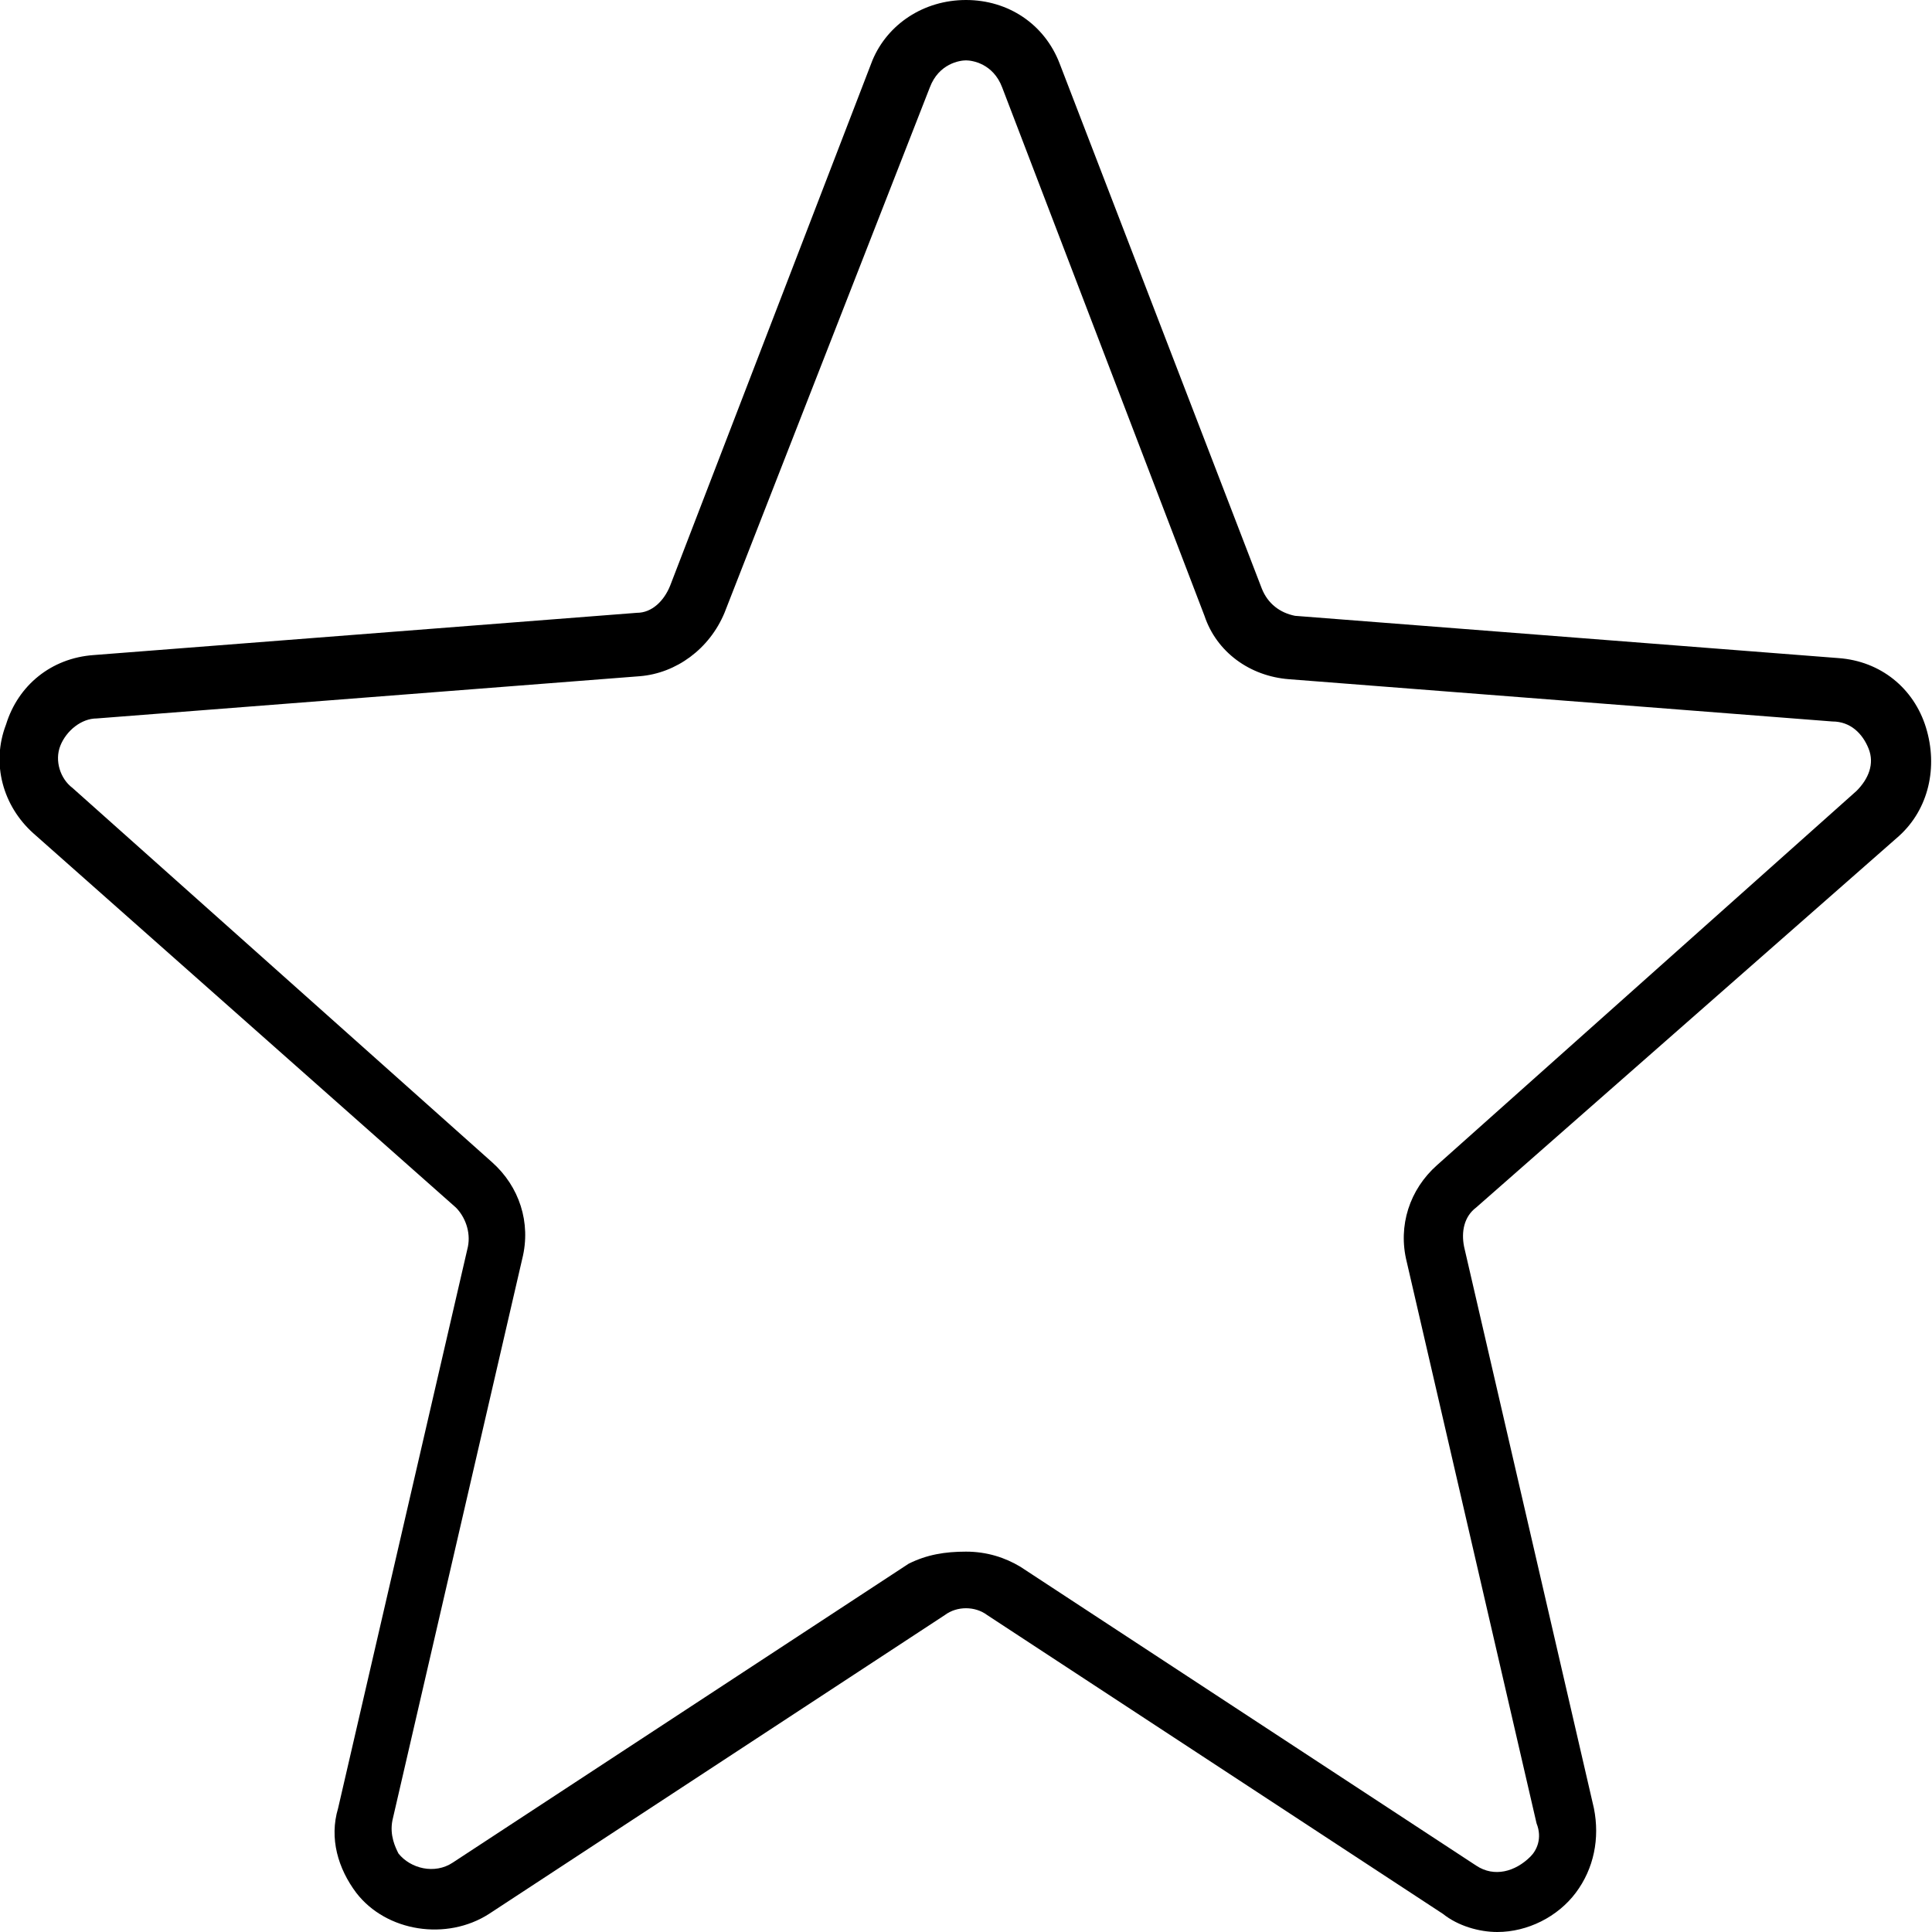
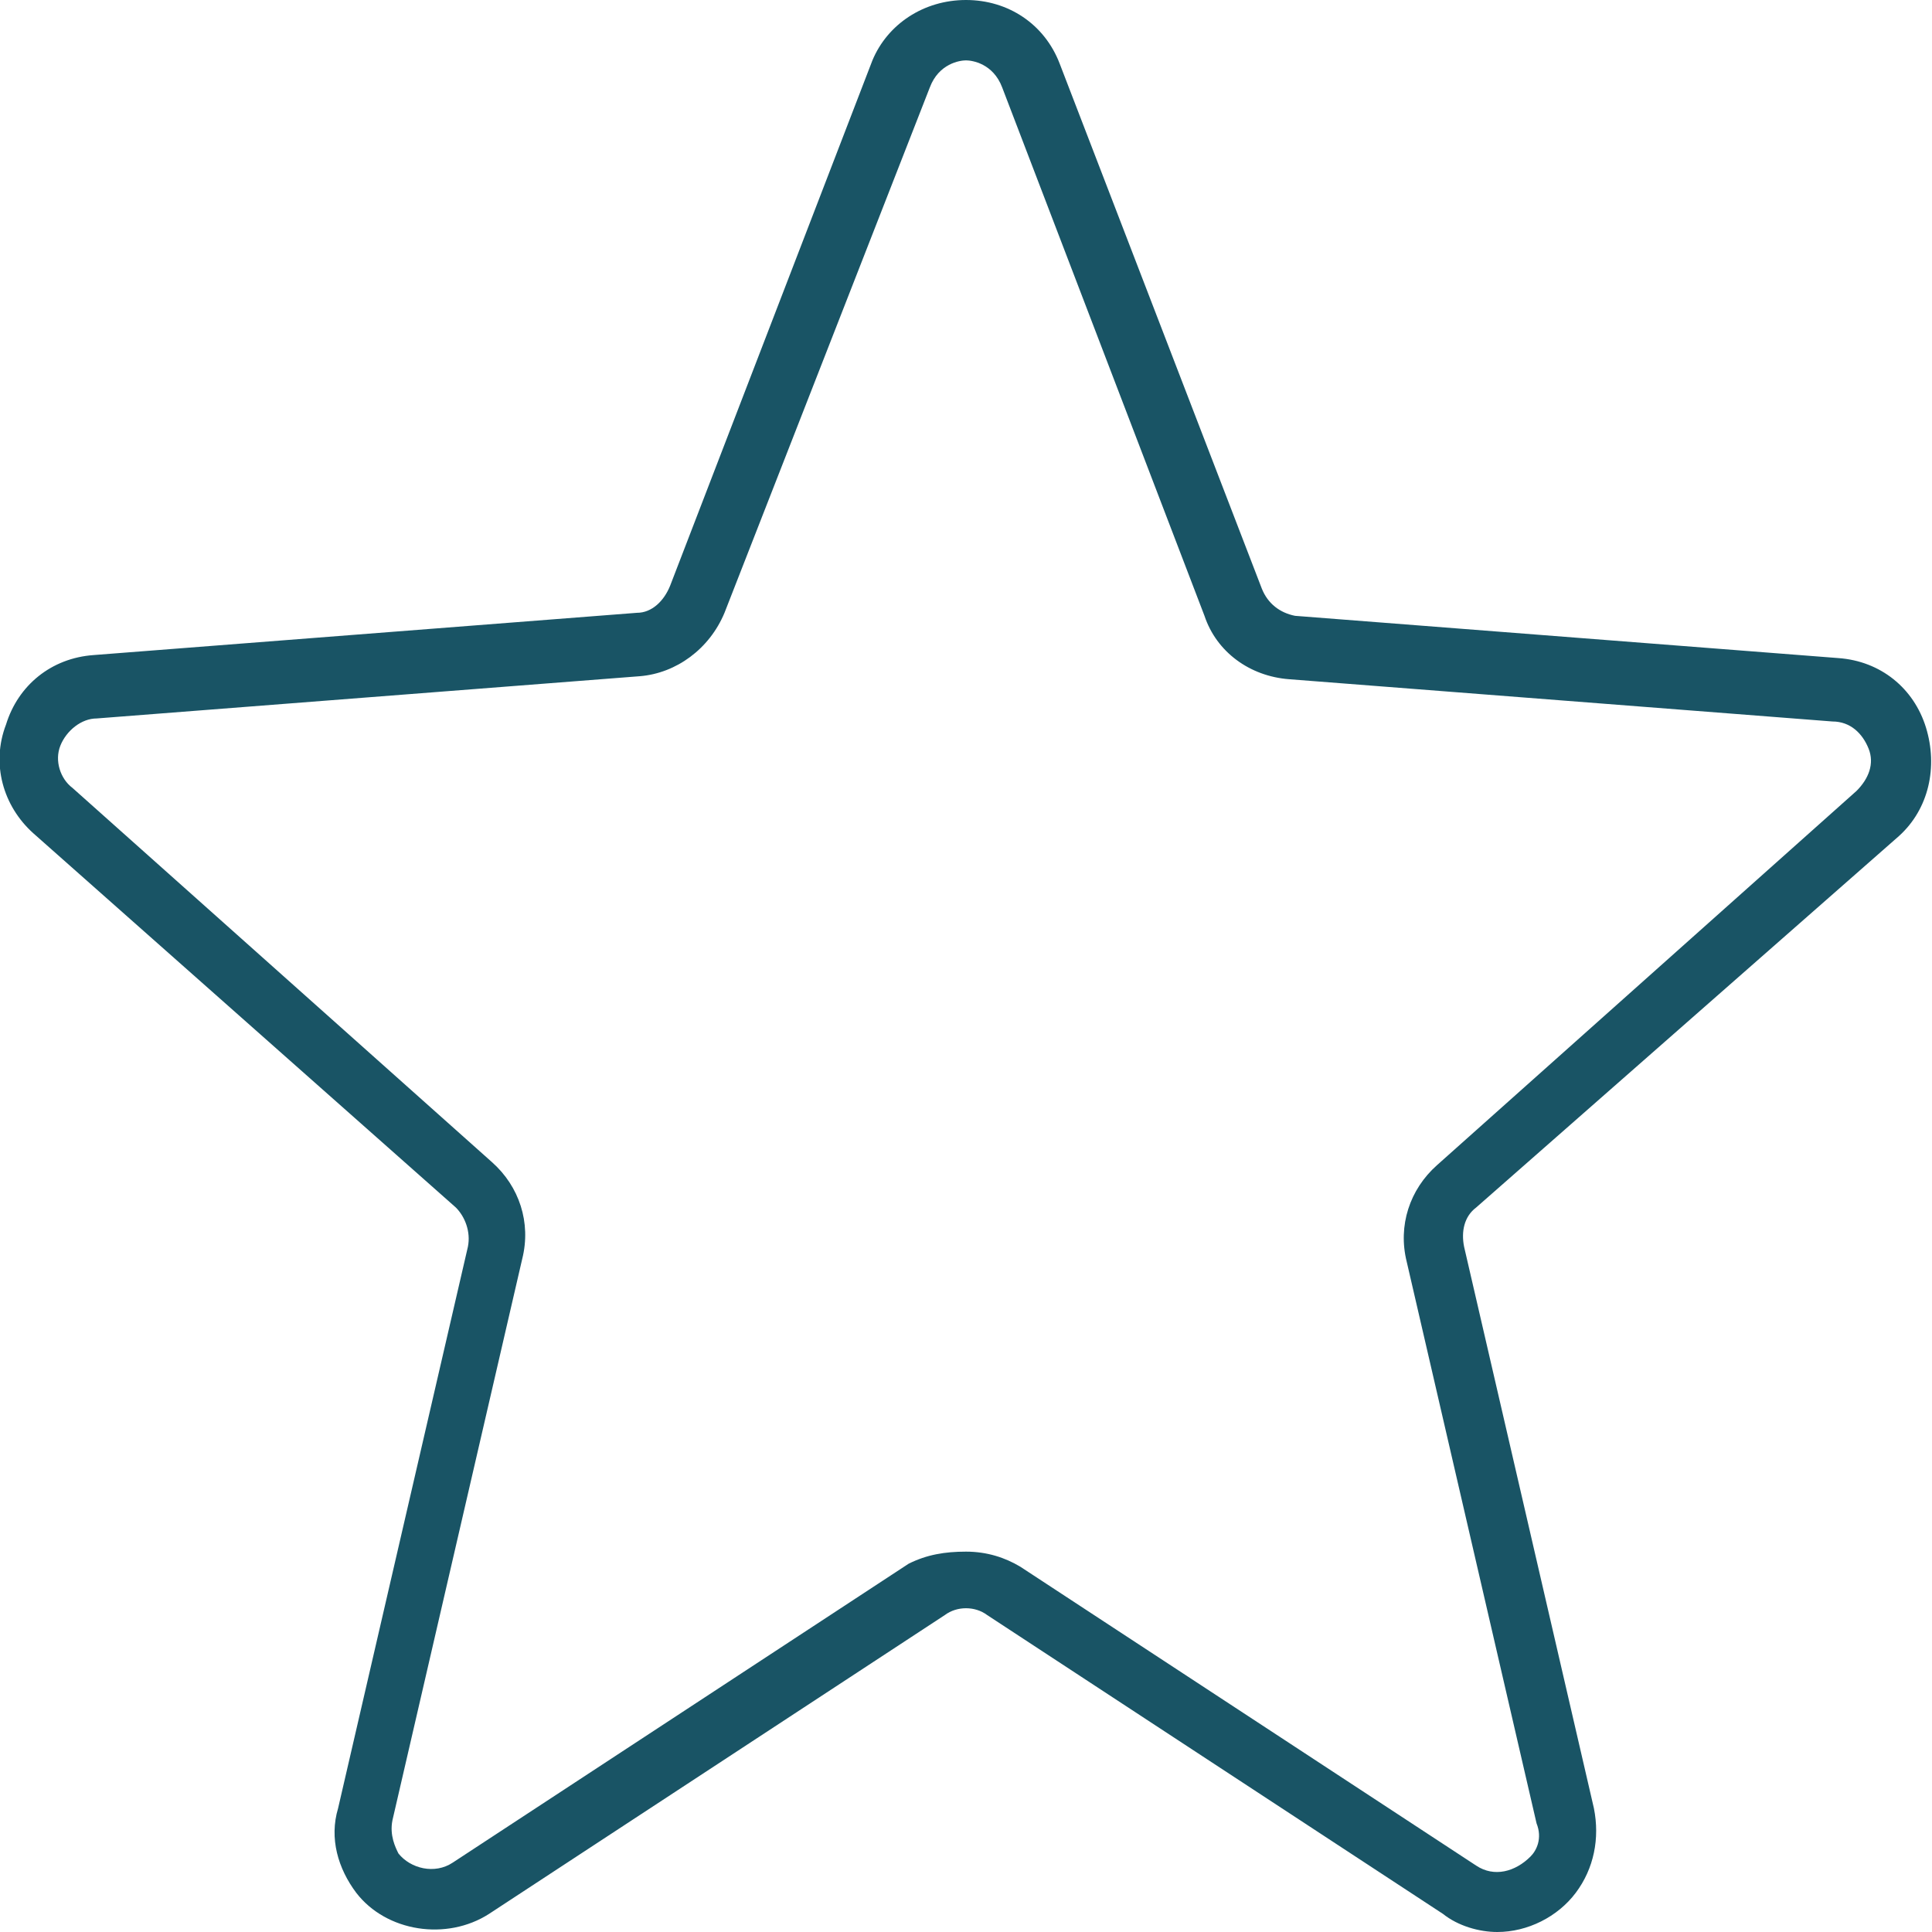
<svg xmlns="http://www.w3.org/2000/svg" version="1.1" id="Layer_1" x="0px" y="0px" viewBox="0 0 64 64" enable-background="new 0 0 64 64" xml:space="preserve">
  <g id="XMLID_32_">
    <g>
      <g>
        <path fill="none" d="M60.8,22.8c2.1,0.2,2.9,2.7,1.4,4.1L48.3,39.3c-0.6,0.6-0.9,1.4-0.7,2.3l4.3,18.6     c0.5,2.1-1.8,3.6-3.5,2.5l-15.1-9.9c-0.8-0.5-1.8-0.5-2.5,0l-15.1,9.9c-1.8,1.1-4-0.4-3.5-2.5l4.3-18.6c0.2-0.8-0.1-1.7-0.7-2.3     L1.8,26.9c-1.5-1.4-0.7-3.9,1.4-4.1l18-1.4c0.9-0.1,1.7-0.6,2-1.5l6.7-17.4c0.8-2,3.6-2,4.3,0l6.7,17.4c0.3,0.8,1.1,1.4,2,1.5     L60.8,22.8z" />
      </g>
    </g>
    <g>
      <g>
-         <path fill="#000" d="M49.6,64c-0.6,0-1.3-0.2-1.8-0.6l-15.1-9.9c-0.4-0.3-1-0.3-1.4,0l-15.1,9.9c-1.4,0.9-3.4,0.6-4.4-0.7     c-0.6-0.8-0.9-1.8-0.6-2.8l4.3-18.6c0.1-0.5-0.1-1-0.4-1.3L1.1,27.6c-1-0.9-1.4-2.3-0.9-3.6c0.4-1.3,1.5-2.2,2.9-2.3l18-1.4     c0.5,0,0.9-0.4,1.1-0.9l6.7-17.4C29.4,0.8,30.6,0,32,0s2.6,0.8,3.1,2.1l6.7,17.4c0.2,0.5,0.6,0.8,1.1,0.9l18,1.4     c1.4,0.1,2.5,1,2.9,2.3c0.4,1.3,0.1,2.7-0.9,3.6L48.9,40c-0.4,0.3-0.5,0.8-0.4,1.3l4.3,18.6c0.2,1,0,2-0.6,2.8     C51.6,63.5,50.6,64,49.6,64z M32,51.4c0.7,0,1.3,0.2,1.8,0.5l15.1,9.9c0.6,0.4,1.3,0.2,1.8-0.3c0.2-0.2,0.4-0.6,0.2-1.1     l-4.3-18.6c-0.3-1.2,0.1-2.4,1-3.2l13.9-12.4c0.4-0.4,0.6-0.9,0.4-1.4c-0.2-0.5-0.6-0.9-1.2-0.9l-18-1.4     c-1.3-0.1-2.4-0.9-2.8-2.1L33.2,2.9C32.9,2.1,32.2,2,32,2s-0.9,0.1-1.2,0.9L24,20.3c-0.5,1.2-1.6,2-2.8,2.1l-18,1.4     c-0.5,0-1,0.4-1.2,0.9c-0.2,0.5,0,1.1,0.4,1.4l13.9,12.4c0.9,0.8,1.3,2,1,3.2l-4.3,18.6c-0.1,0.5,0.1,0.9,0.2,1.1     c0.4,0.5,1.2,0.7,1.8,0.3l15.1-9.9C30.7,51.5,31.3,51.4,32,51.4z" />
+         <path fill="rgb(25,84,101)" d="M49.6,64c-0.6,0-1.3-0.2-1.8-0.6l-15.1-9.9c-0.4-0.3-1-0.3-1.4,0l-15.1,9.9c-1.4,0.9-3.4,0.6-4.4-0.7     c-0.6-0.8-0.9-1.8-0.6-2.8l4.3-18.6c0.1-0.5-0.1-1-0.4-1.3L1.1,27.6c-1-0.9-1.4-2.3-0.9-3.6c0.4-1.3,1.5-2.2,2.9-2.3l18-1.4     c0.5,0,0.9-0.4,1.1-0.9l6.7-17.4C29.4,0.8,30.6,0,32,0s2.6,0.8,3.1,2.1l6.7,17.4c0.2,0.5,0.6,0.8,1.1,0.9l18,1.4     c1.4,0.1,2.5,1,2.9,2.3c0.4,1.3,0.1,2.7-0.9,3.6L48.9,40c-0.4,0.3-0.5,0.8-0.4,1.3l4.3,18.6c0.2,1,0,2-0.6,2.8     C51.6,63.5,50.6,64,49.6,64z M32,51.4c0.7,0,1.3,0.2,1.8,0.5l15.1,9.9c0.6,0.4,1.3,0.2,1.8-0.3c0.2-0.2,0.4-0.6,0.2-1.1     l-4.3-18.6c-0.3-1.2,0.1-2.4,1-3.2l13.9-12.4c0.4-0.4,0.6-0.9,0.4-1.4c-0.2-0.5-0.6-0.9-1.2-0.9l-18-1.4     c-1.3-0.1-2.4-0.9-2.8-2.1L33.2,2.9C32.9,2.1,32.2,2,32,2s-0.9,0.1-1.2,0.9L24,20.3c-0.5,1.2-1.6,2-2.8,2.1l-18,1.4     c-0.5,0-1,0.4-1.2,0.9c-0.2,0.5,0,1.1,0.4,1.4l13.9,12.4c0.9,0.8,1.3,2,1,3.2l-4.3,18.6c-0.1,0.5,0.1,0.9,0.2,1.1     c0.4,0.5,1.2,0.7,1.8,0.3l15.1-9.9C30.7,51.5,31.3,51.4,32,51.4z" />
      </g>
    </g>
  </g>
</svg>
